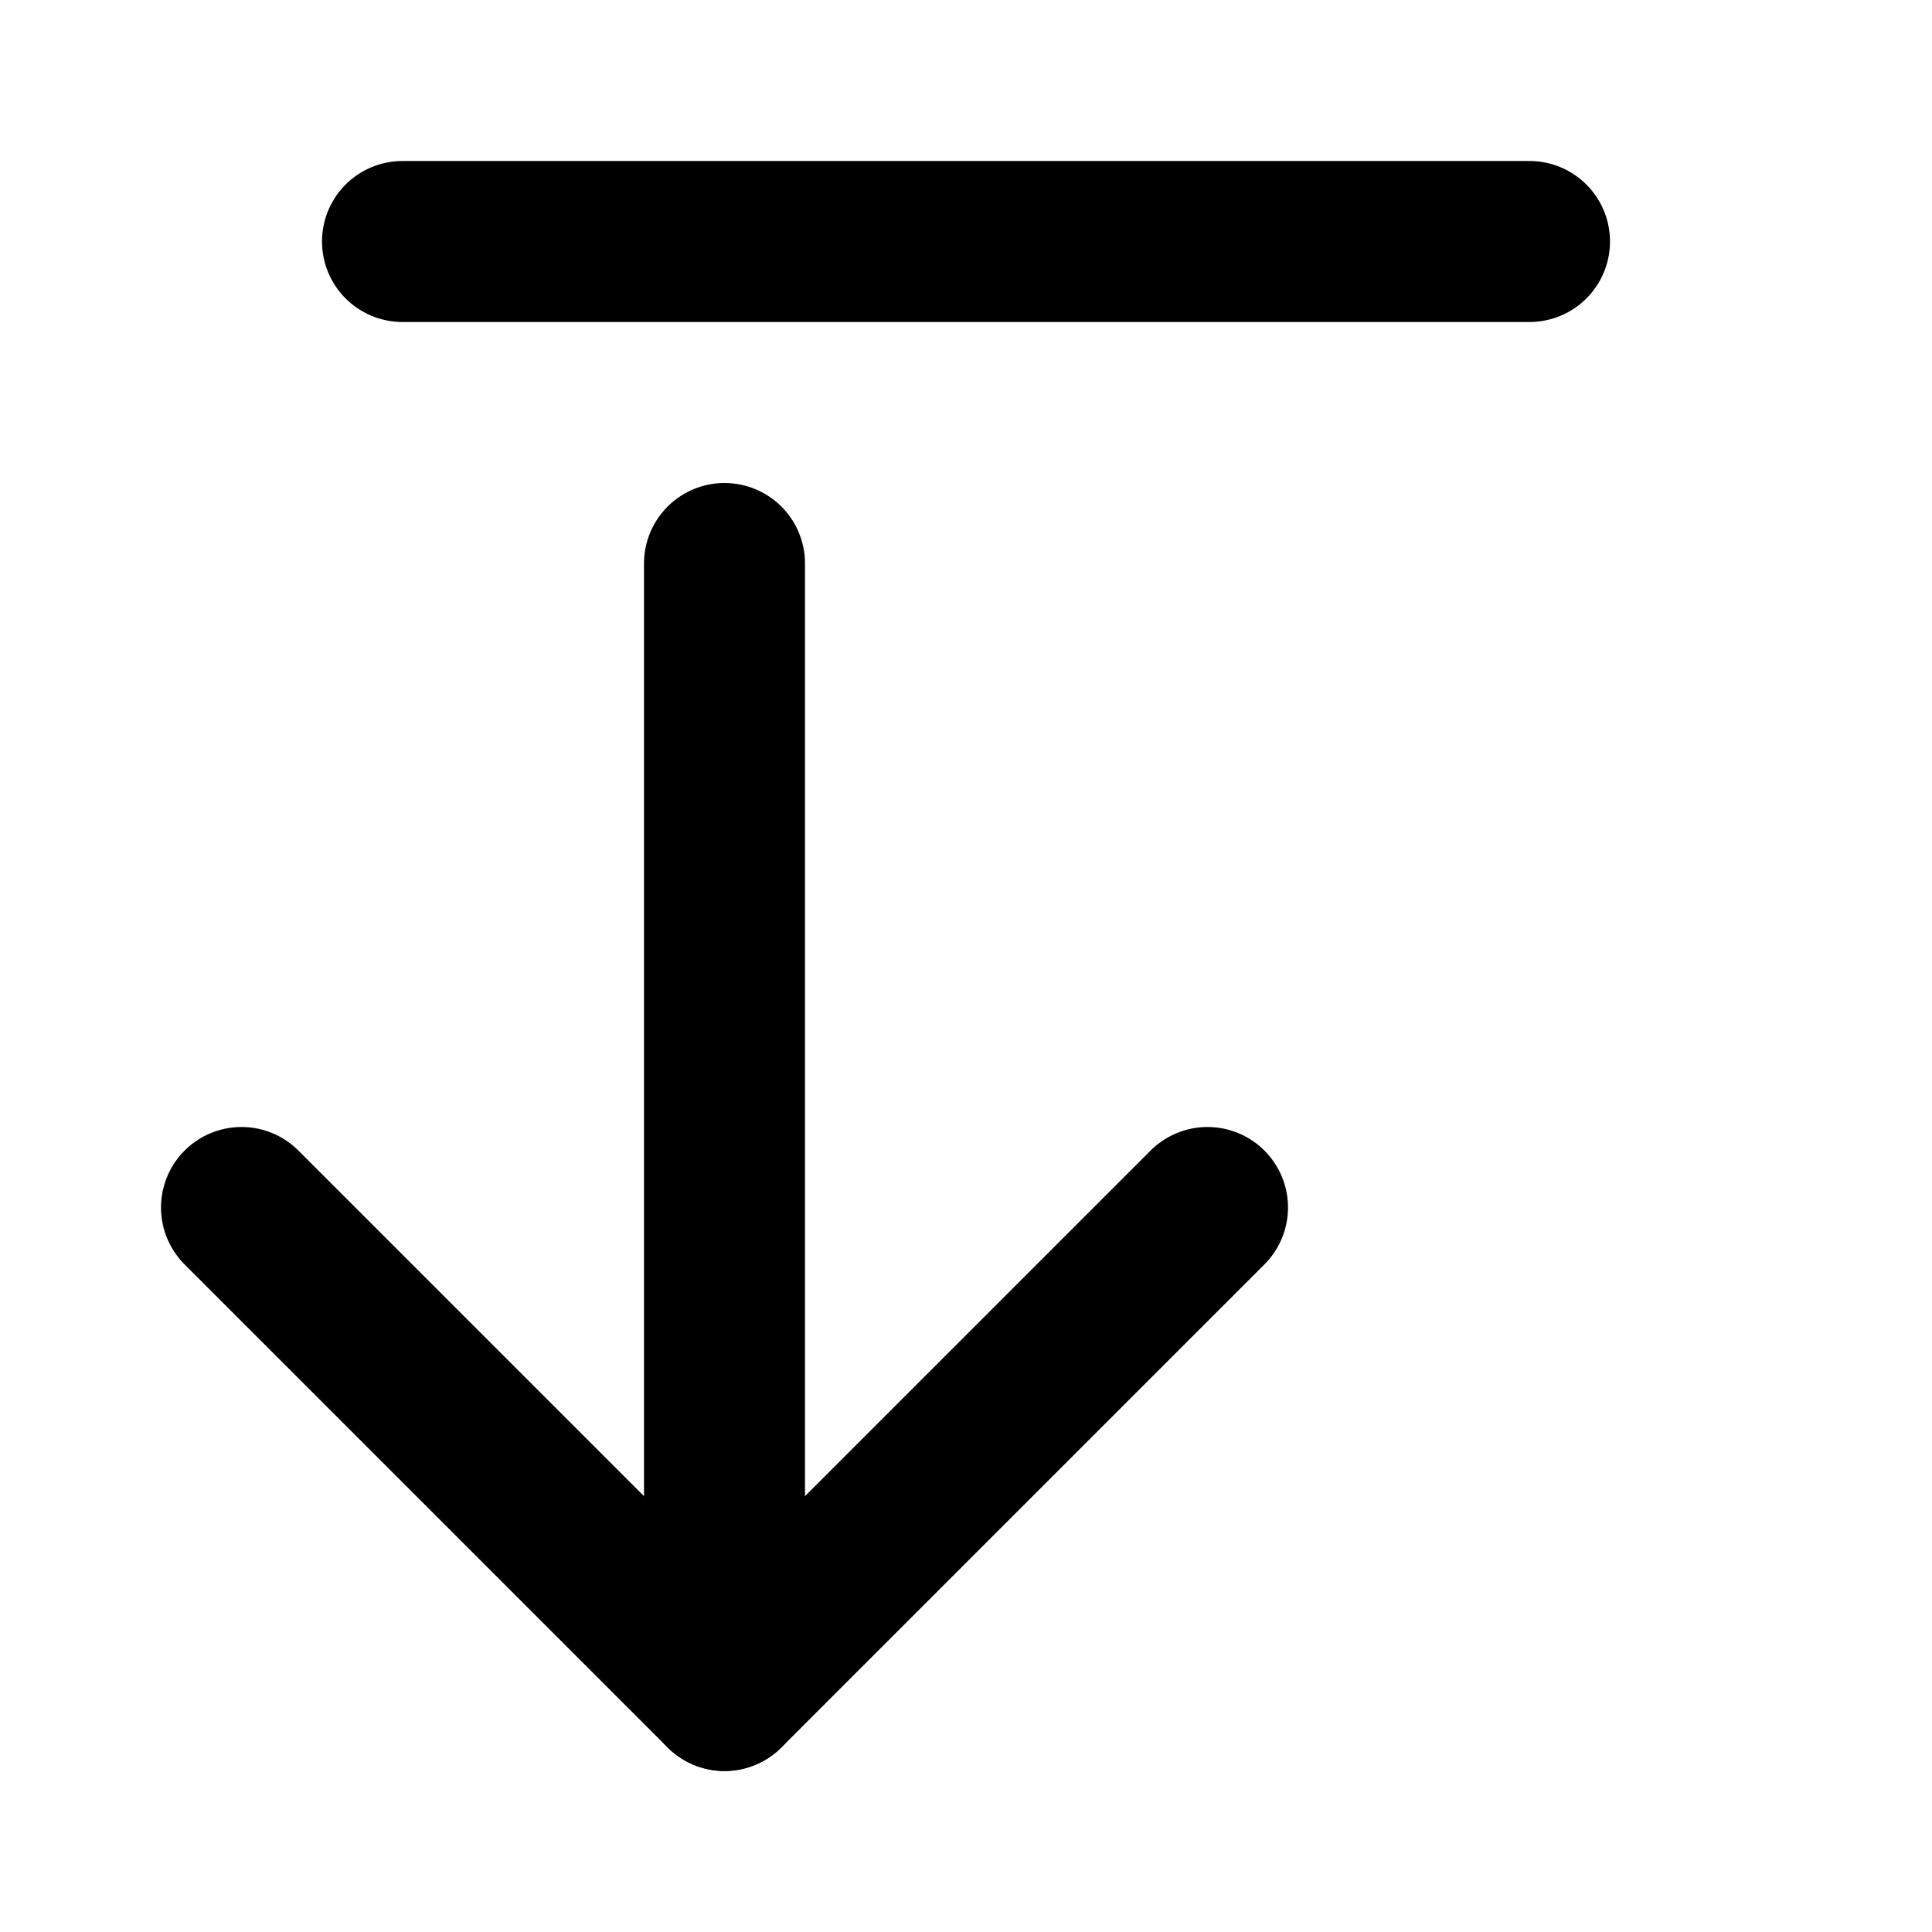
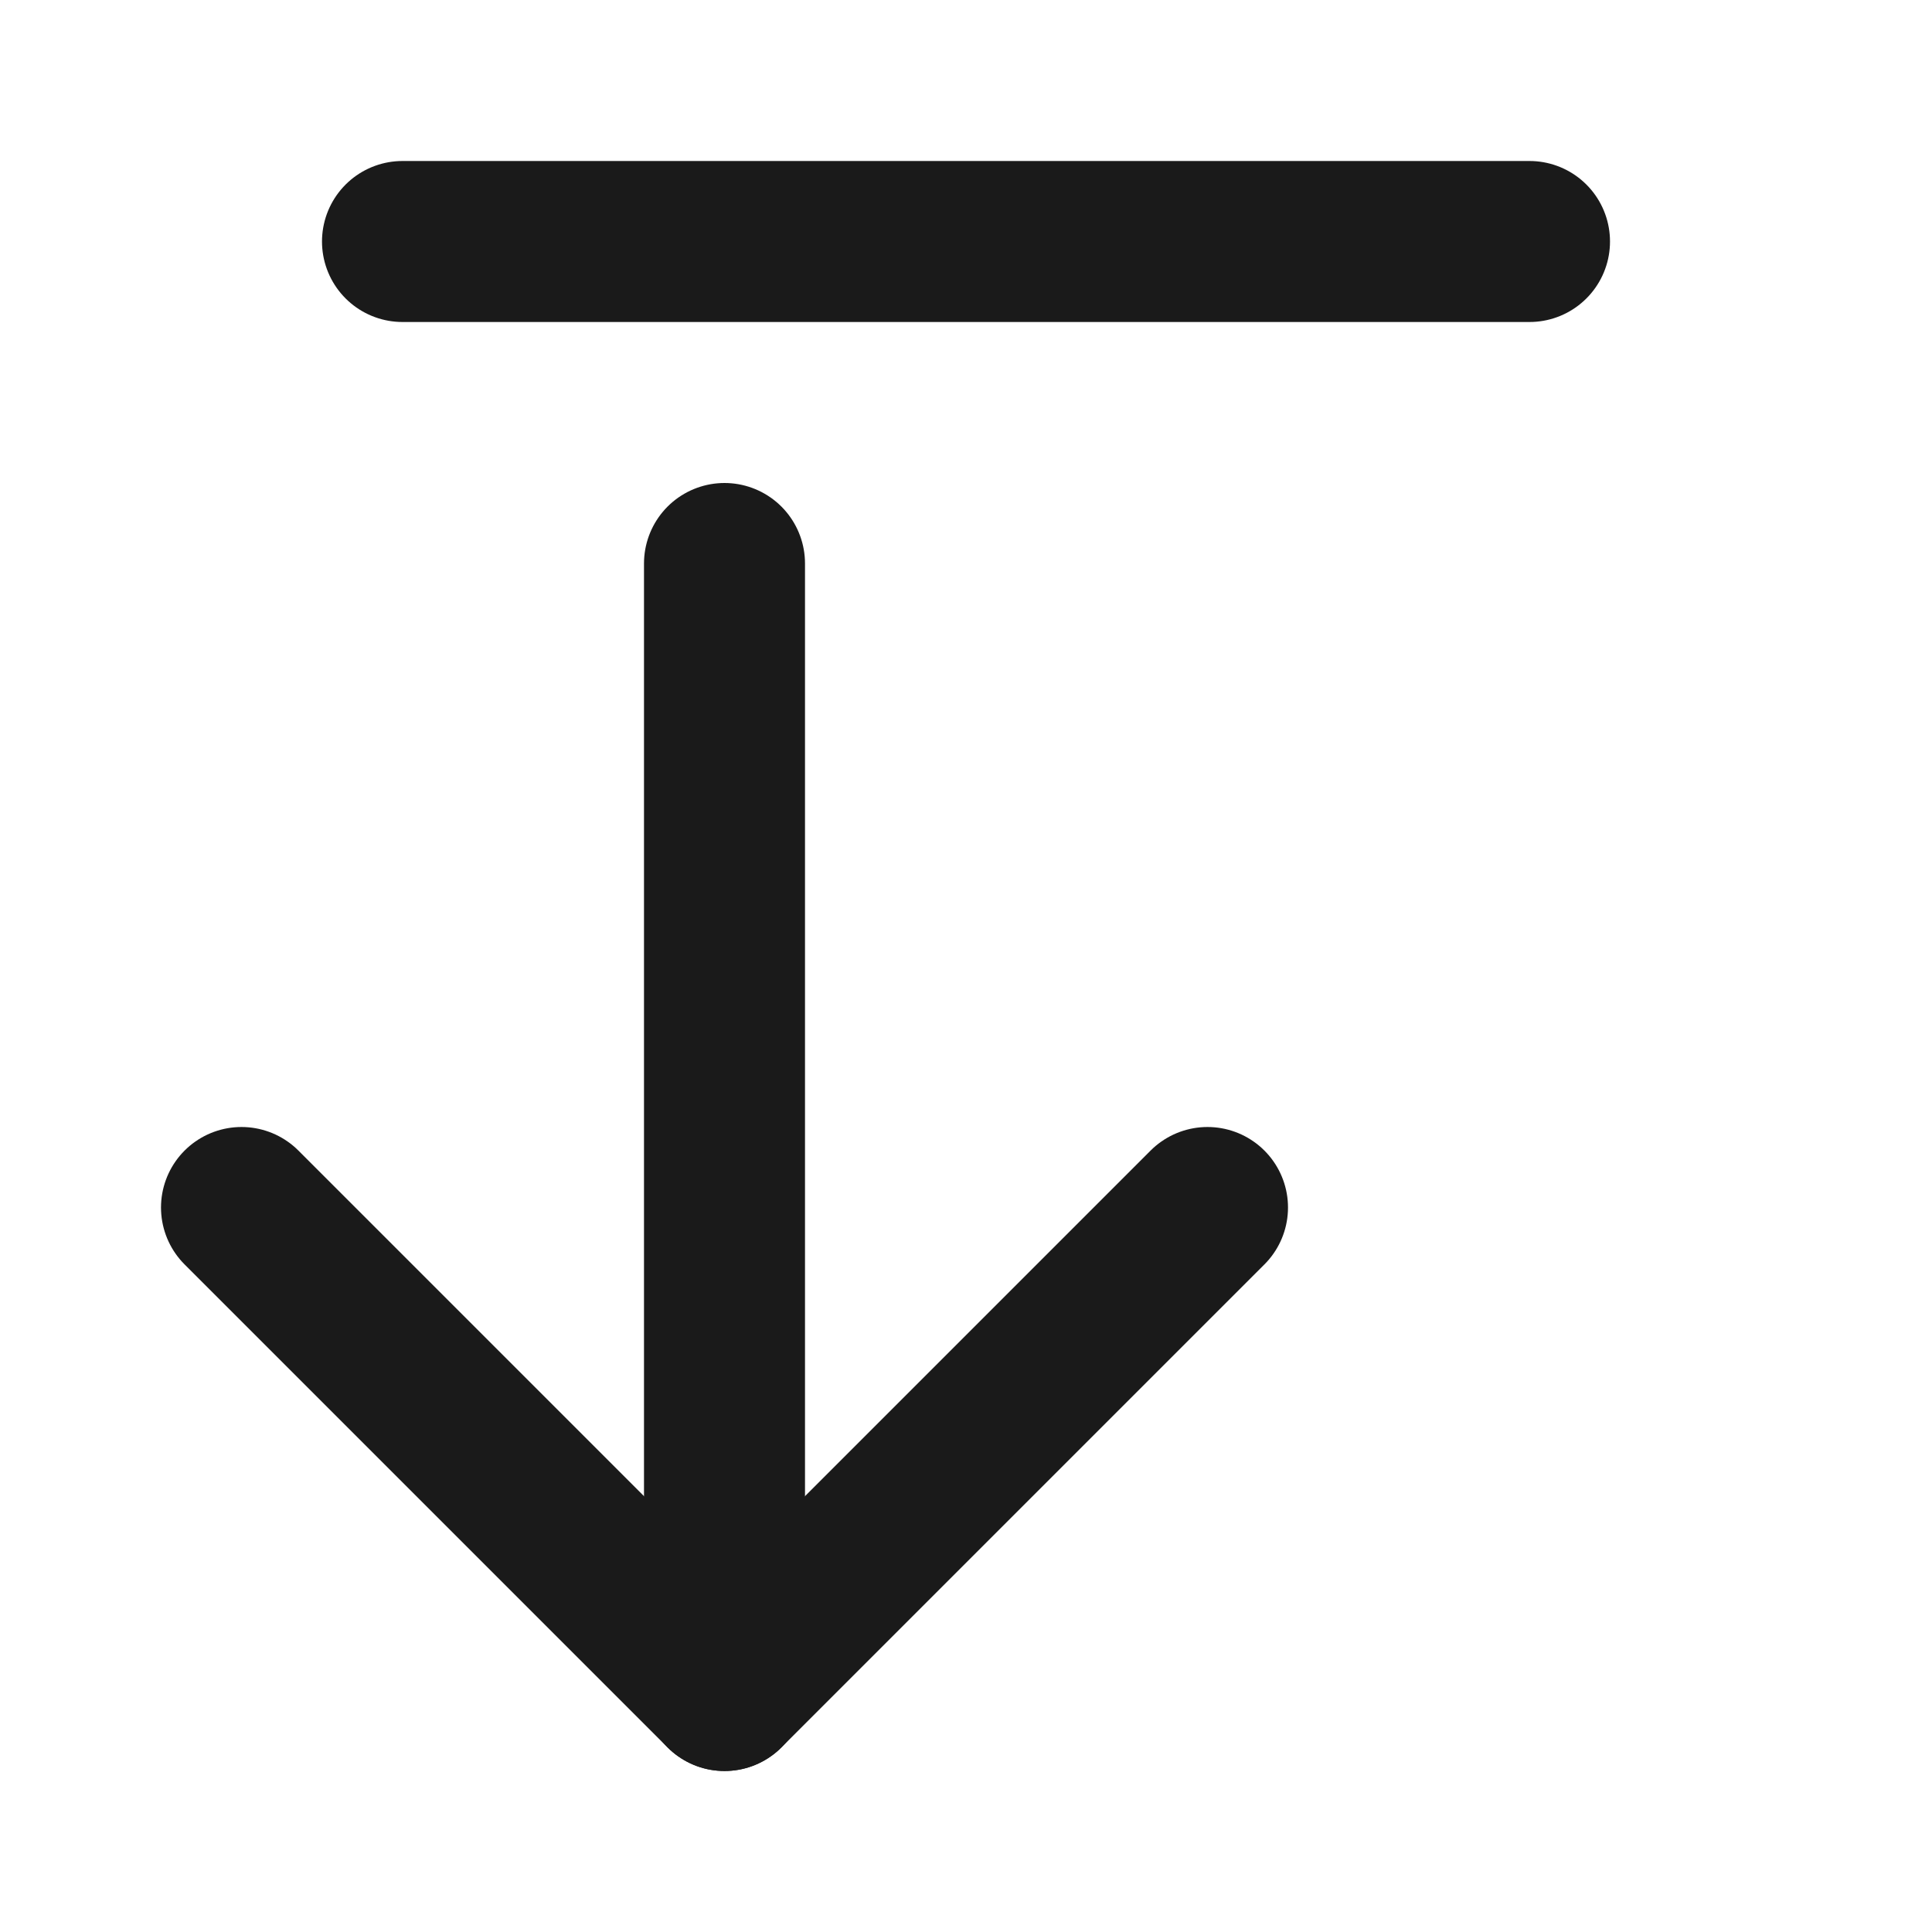
- <svg xmlns="http://www.w3.org/2000/svg" width="24" height="24" viewBox="0 0 24 24" fill="none" stroke="currentColor" stroke-width="2" stroke-linecap="round" stroke-linejoin="round">
+ <svg xmlns="http://www.w3.org/2000/svg" width="24" height="24" viewBox="0 0 24 24" fill="none" stroke="#1A1A1A" stroke-width="2" stroke-linecap="round" stroke-linejoin="round">
  <path d="M19 3H5" />
  <path d="M9 21V7" />
  <path d="m3 15 6 6 6-6" />
</svg>
